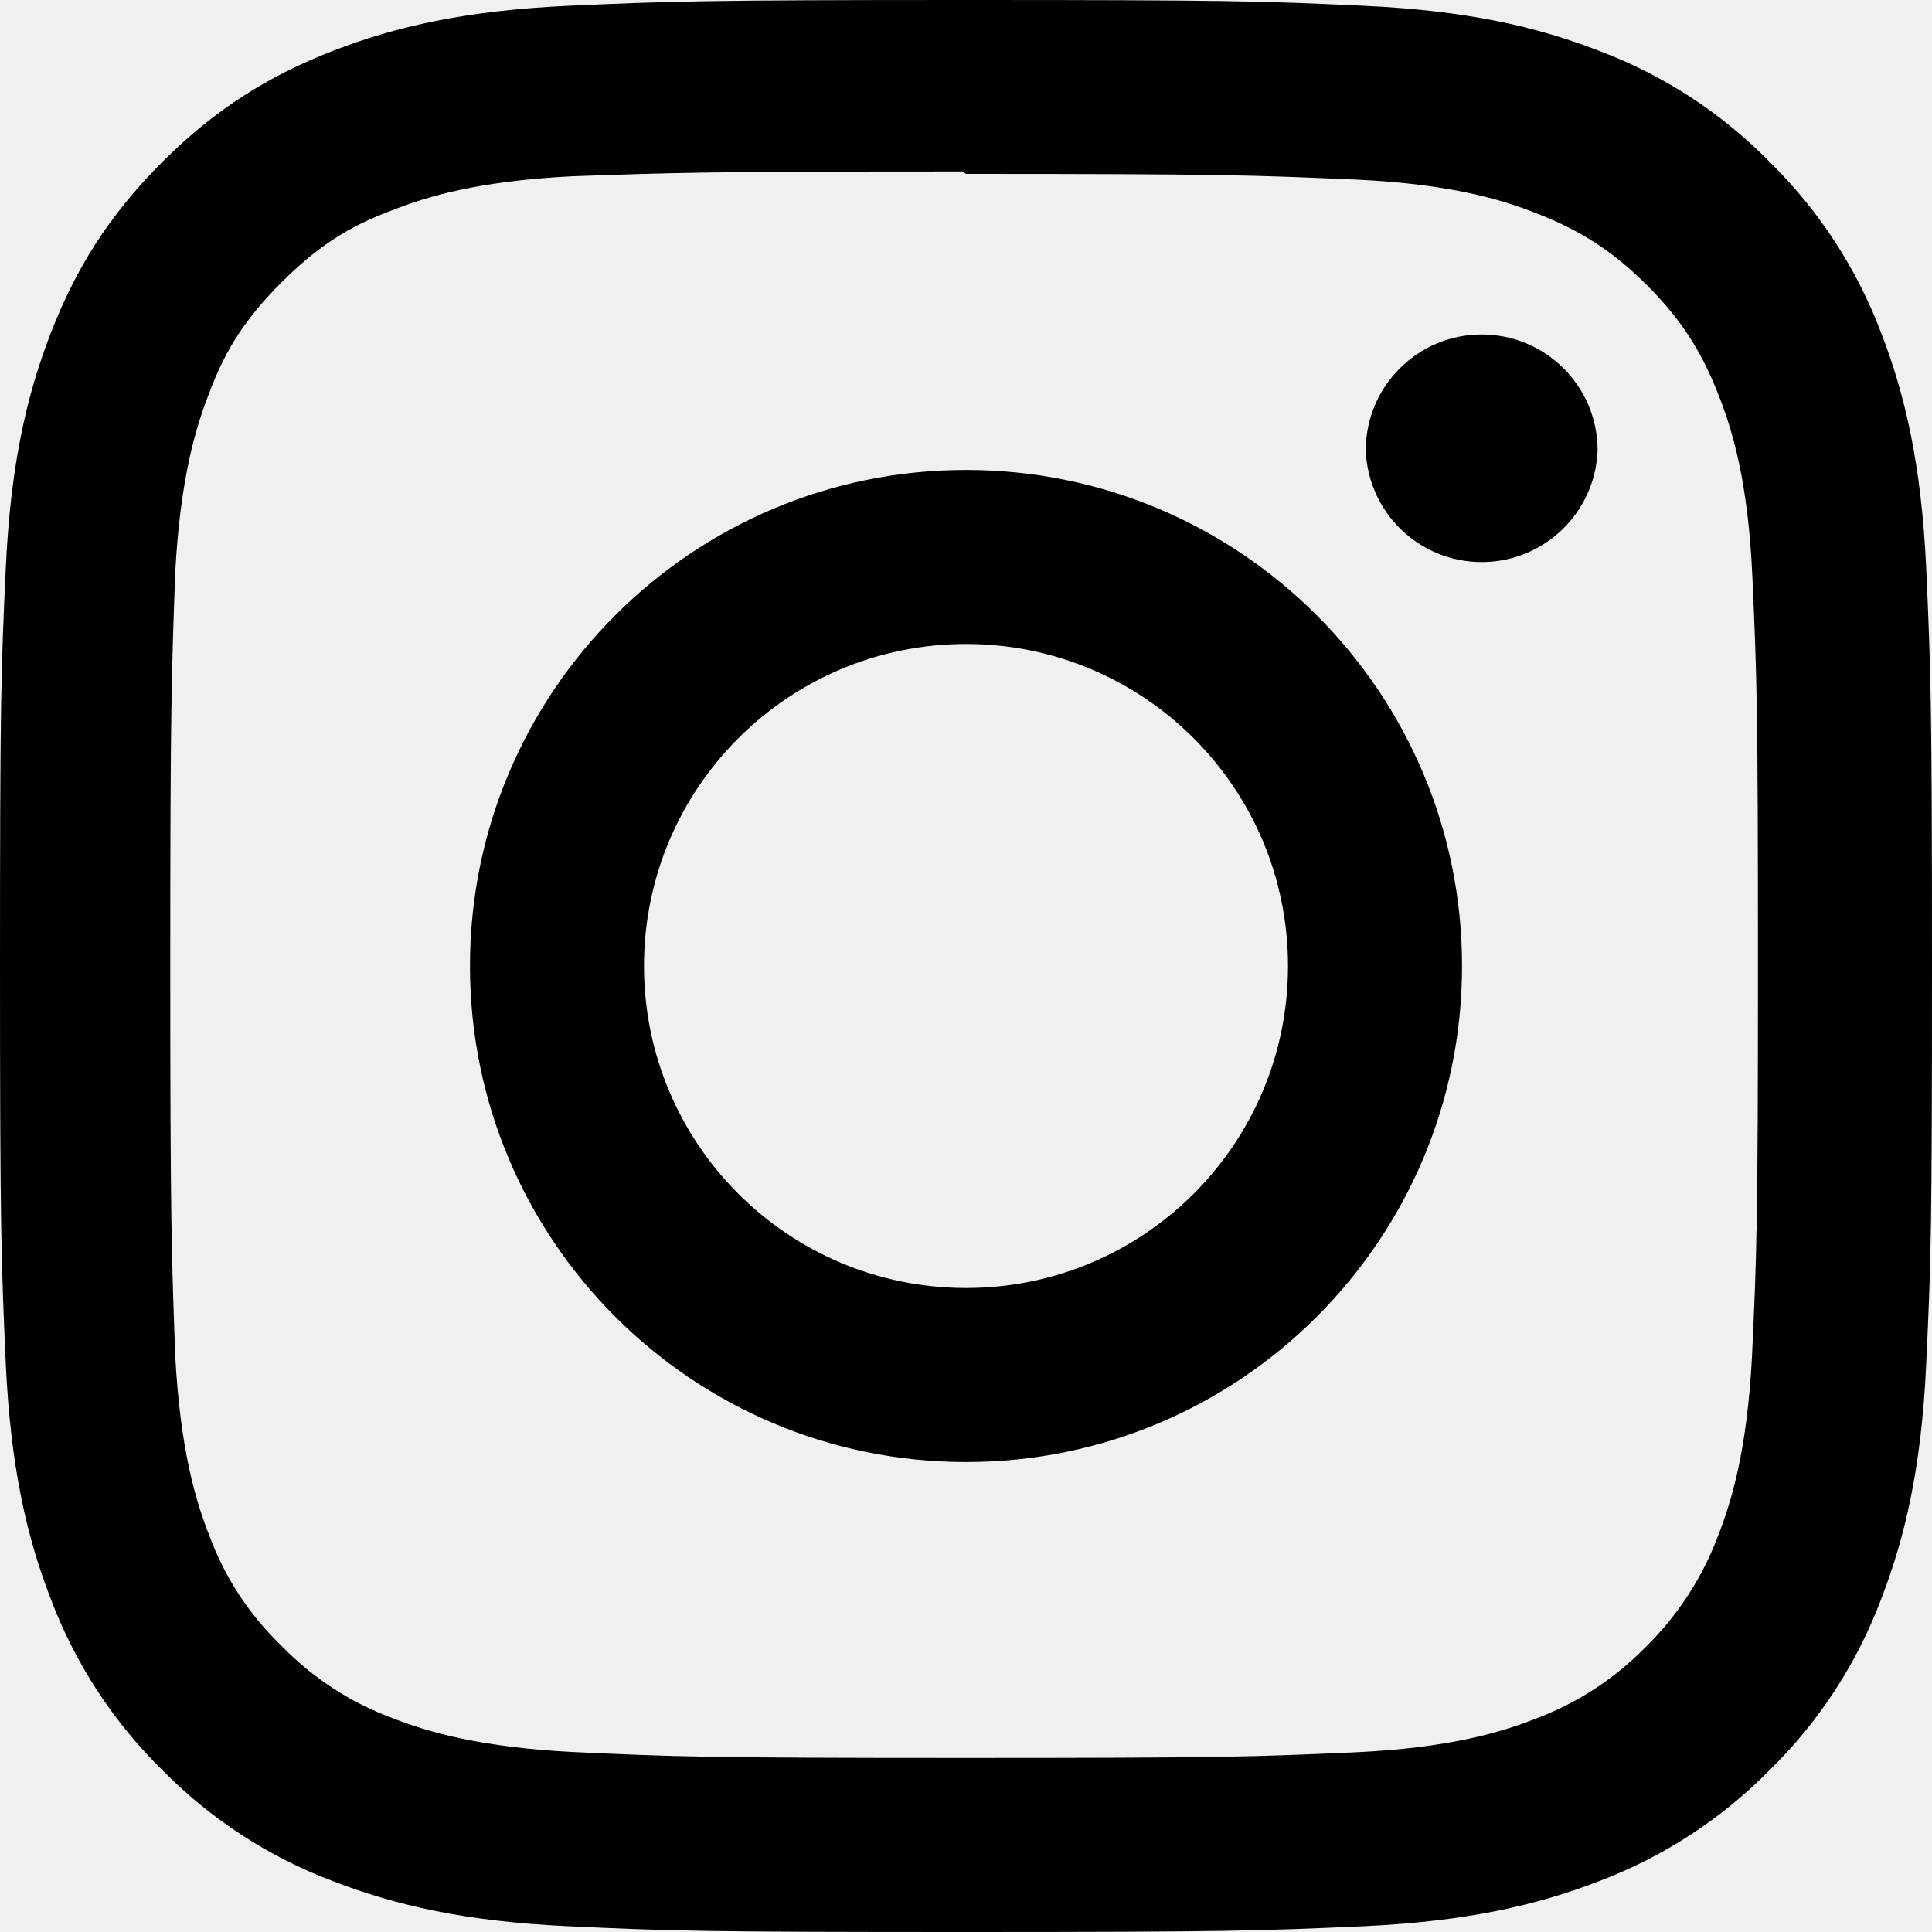
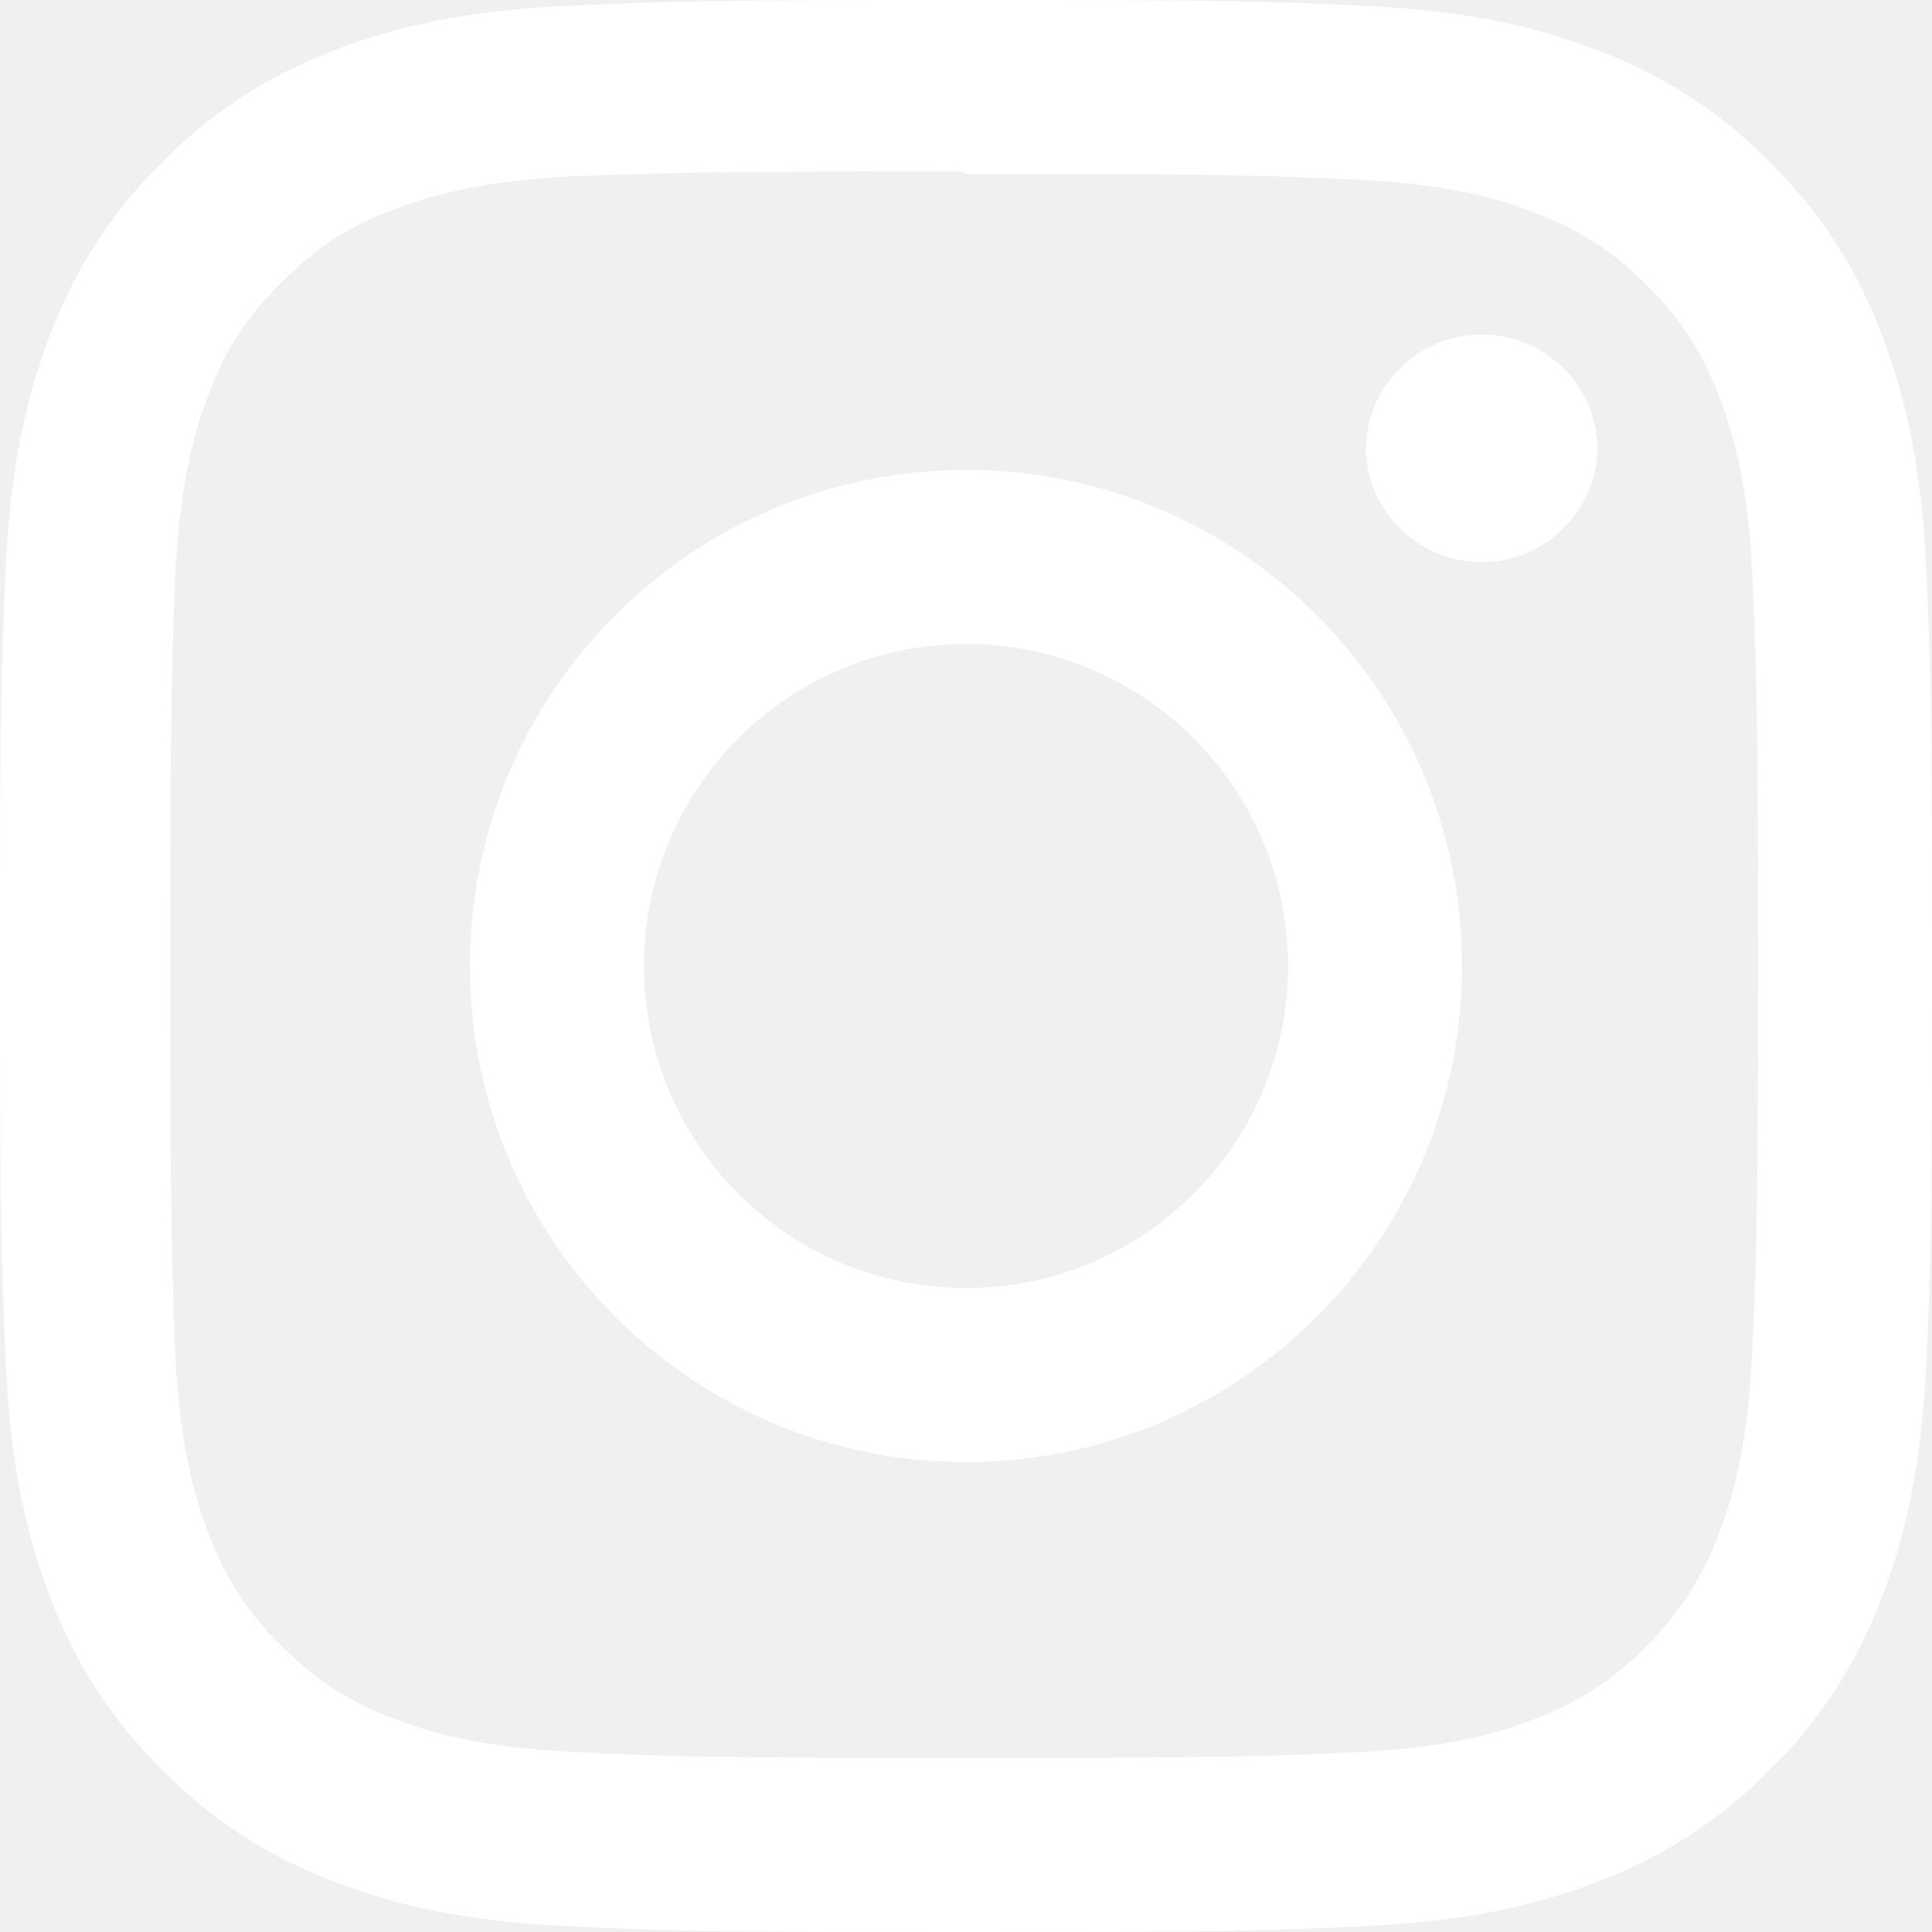
- <svg xmlns="http://www.w3.org/2000/svg" viewBox="0 0 24 24" width="32" height="32">
+ <svg xmlns="http://www.w3.org/2000/svg" fill="white" viewBox="0 0 24 24" width="32" height="32">
  <path d="M12 0C8.74 0 8.333.015 7.053.072 5.775.132 4.905.333 4.14.63c-.789.306-1.459.717-2.126 1.384S.935 3.35.63 4.14C.333 4.905.131 5.775.072 7.053.012 8.333 0 8.74 0 12s.015 3.667.072 4.947c.06 1.277.261 2.148.558 2.913a5.885 5.885 0 001.384 2.126A5.868 5.868 0 004.14 23.37c.766.296 1.636.499 2.913.558C8.333 23.988 8.74 24 12 24s3.667-.015 4.947-.072c1.277-.06 2.148-.262 2.913-.558a5.898 5.898 0 002.126-1.384 5.86 5.86 0 001.384-2.126c.296-.765.499-1.636.558-2.913.06-1.28.072-1.687.072-4.947s-.015-3.667-.072-4.947c-.06-1.277-.262-2.149-.558-2.913a5.89 5.89 0 00-1.384-2.126A5.847 5.847 0 0019.86.63c-.765-.297-1.636-.499-2.913-.558C15.667.012 15.26 0 12 0zm0 2.16c3.203 0 3.585.016 4.85.071 1.17.055 1.805.249 2.227.415.562.217.96.477 1.382.896.419.42.679.819.896 1.381.164.422.36 1.057.413 2.227.057 1.266.07 1.646.07 4.85s-.015 3.585-.074 4.85c-.061 1.17-.256 1.805-.421 2.227a3.81 3.81 0 01-.899 1.382 3.744 3.744 0 01-1.38.896c-.42.164-1.065.36-2.235.413-1.274.057-1.649.07-4.859.07-3.211 0-3.586-.015-4.859-.074-1.171-.061-1.816-.256-2.236-.421a3.716 3.716 0 01-1.379-.899 3.644 3.644 0 01-.9-1.38c-.165-.42-.359-1.065-.42-2.235-.045-1.26-.061-1.649-.061-4.844 0-3.196.016-3.586.061-4.861.061-1.17.255-1.814.42-2.234.21-.57.479-.96.9-1.381.419-.419.81-.689 1.379-.898.42-.166 1.051-.361 2.221-.421 1.275-.045 1.65-.06 4.859-.06l.045.03zm0 3.678a6.162 6.162 0 100 12.324 6.162 6.162 0 100-12.324zM12 16c-2.21 0-4-1.79-4-4s1.79-4 4-4 4 1.79 4 4-1.79 4-4 4zm7.846-10.405a1.441 1.441 0 01-2.88 0 1.44 1.44 0 012.88 0z" />
</svg>
